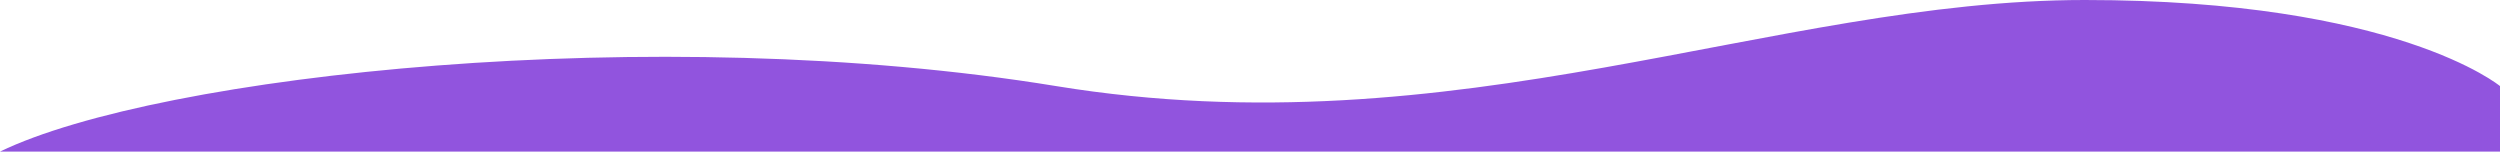
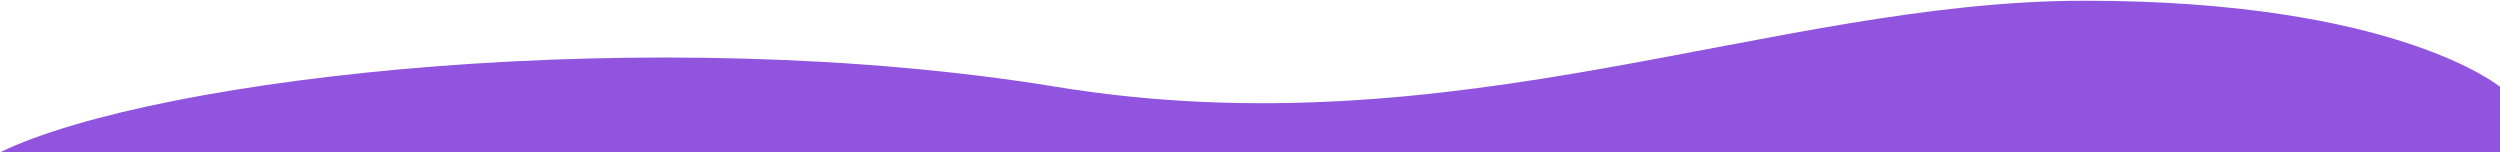
- <svg xmlns="http://www.w3.org/2000/svg" width="1728" height="105" viewBox="0 0 1728 105" fill="none">
+ <svg xmlns="http://www.w3.org/2000/svg" width="1728" height="105" viewBox="0 0 1728 104" fill="none">
  <path d="M730 59.502C453 14.229 109.656 51.752 0 104.774H1728V59.502C1728 59.502 1656.5 -0 1441 0C1225.5 0 1007 104.774 730 59.502Z" fill="#9154DE" />
</svg>
